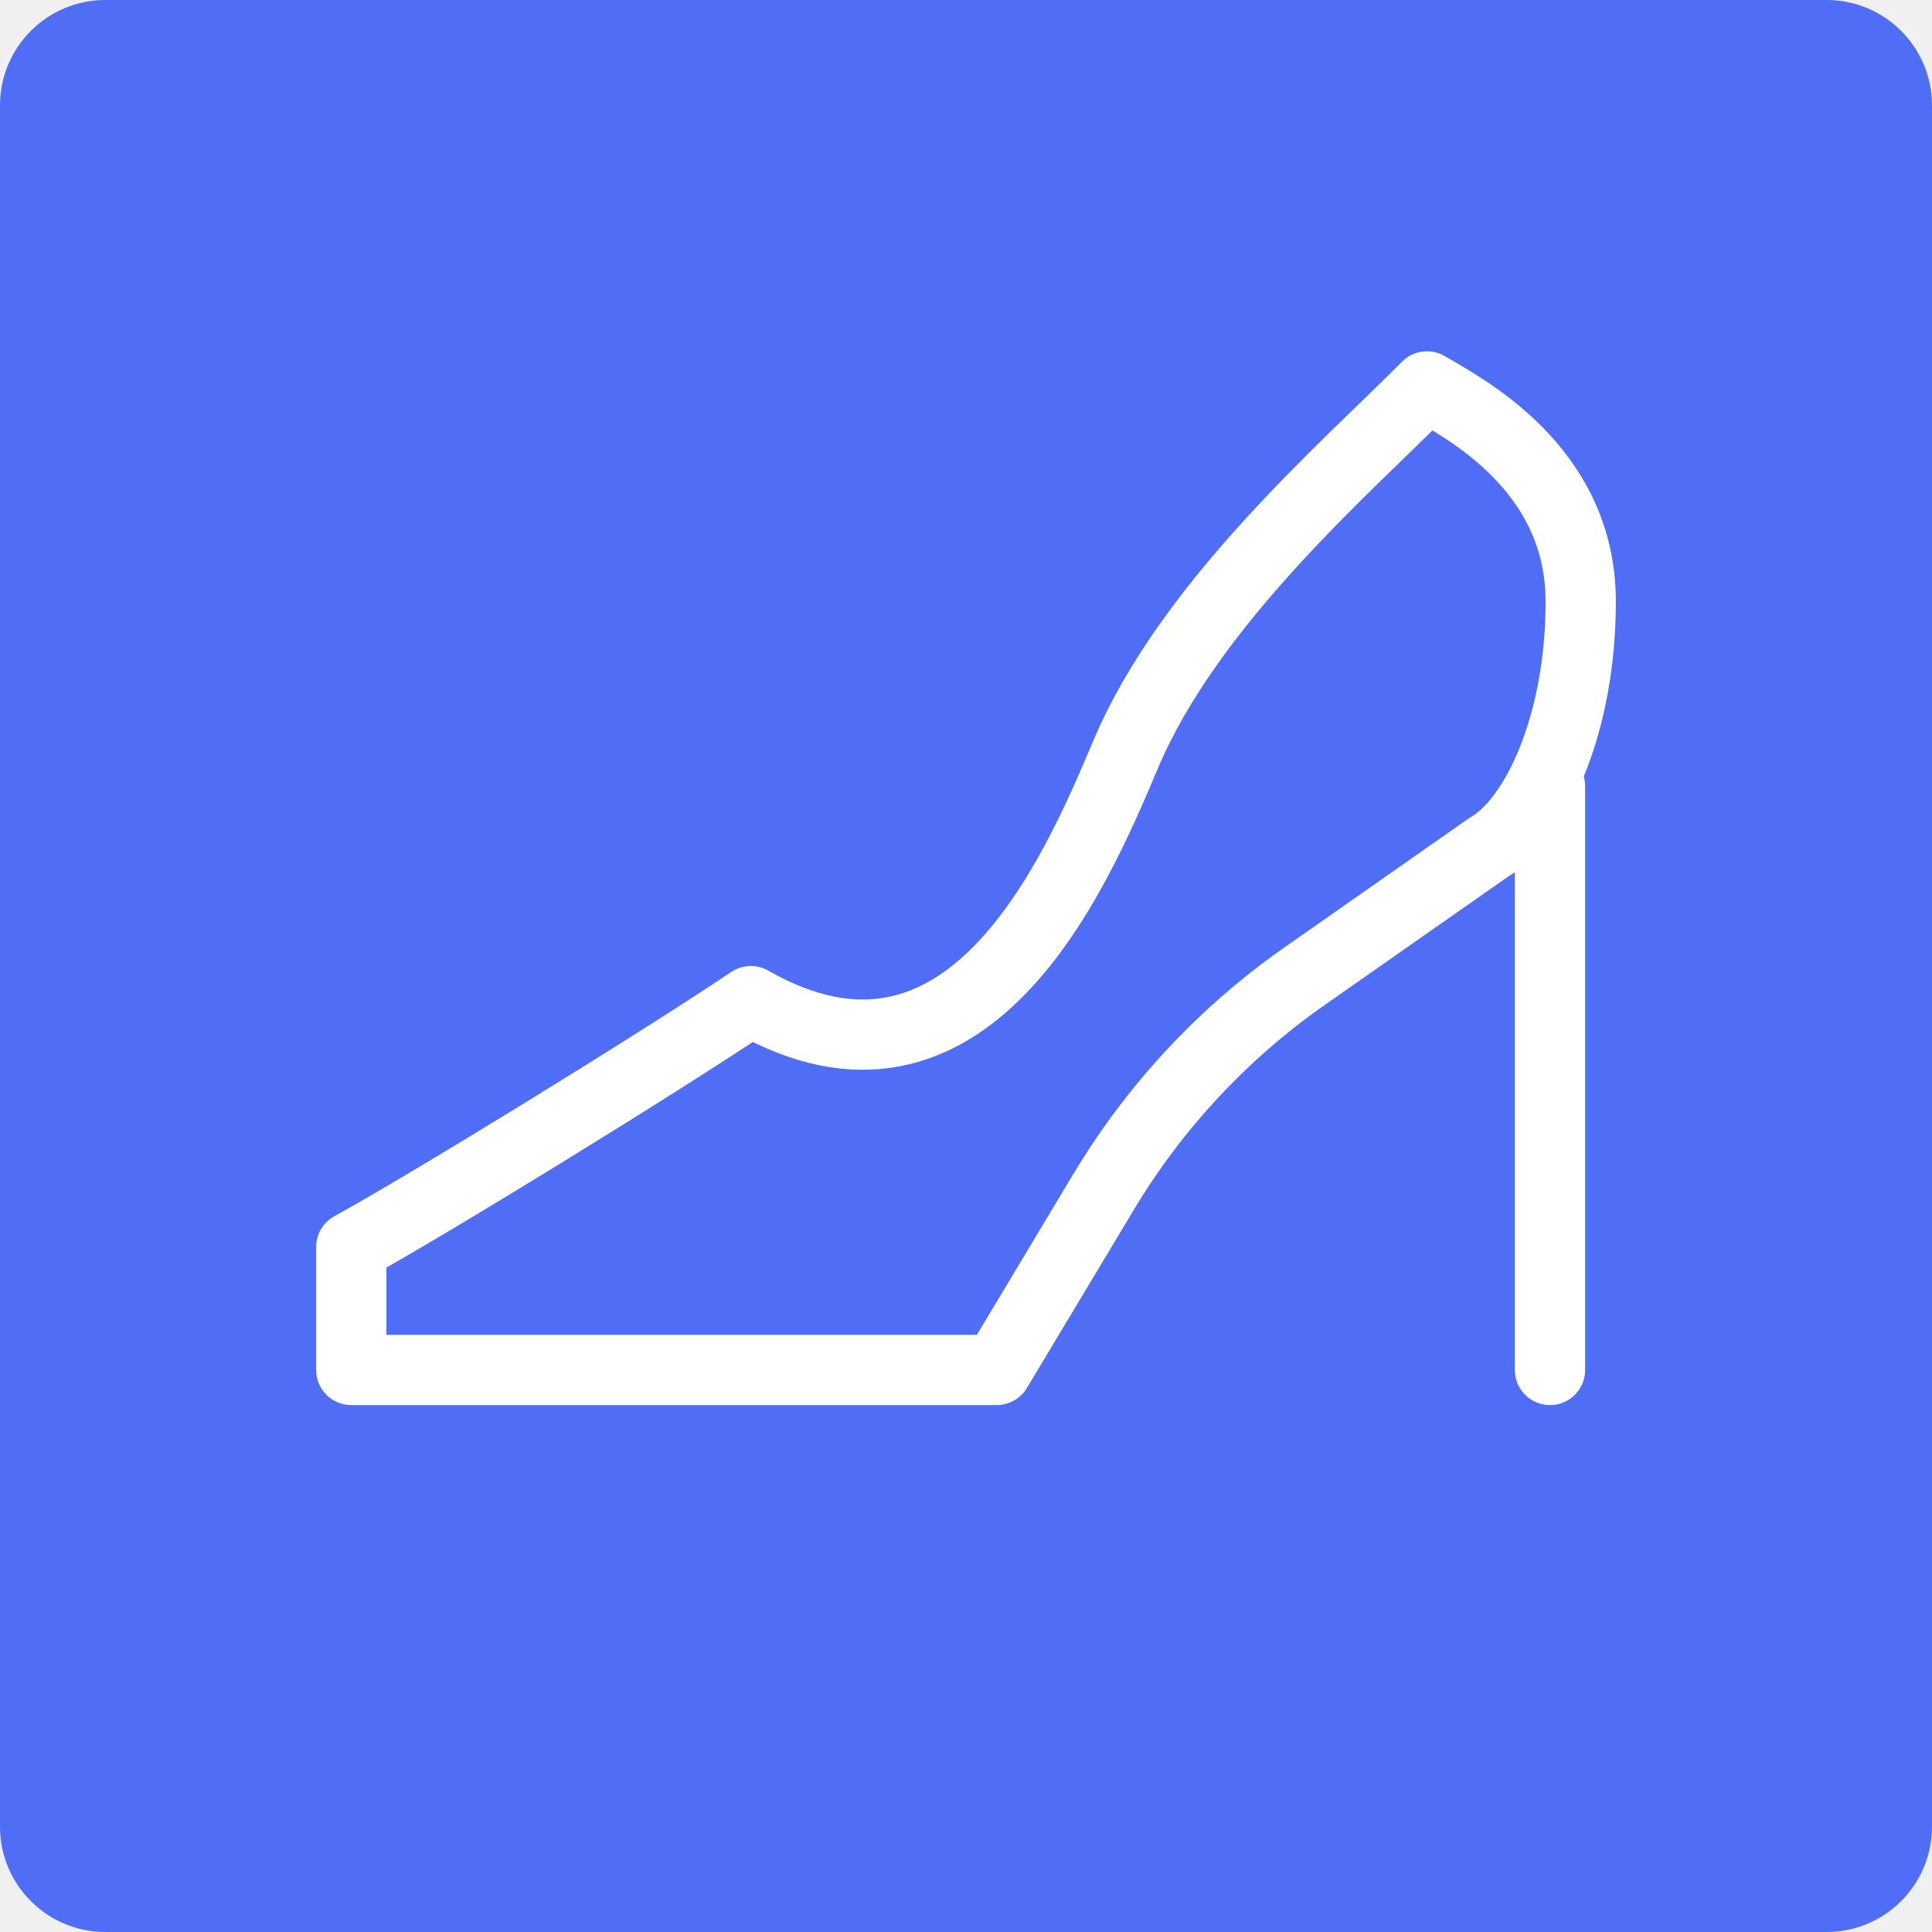
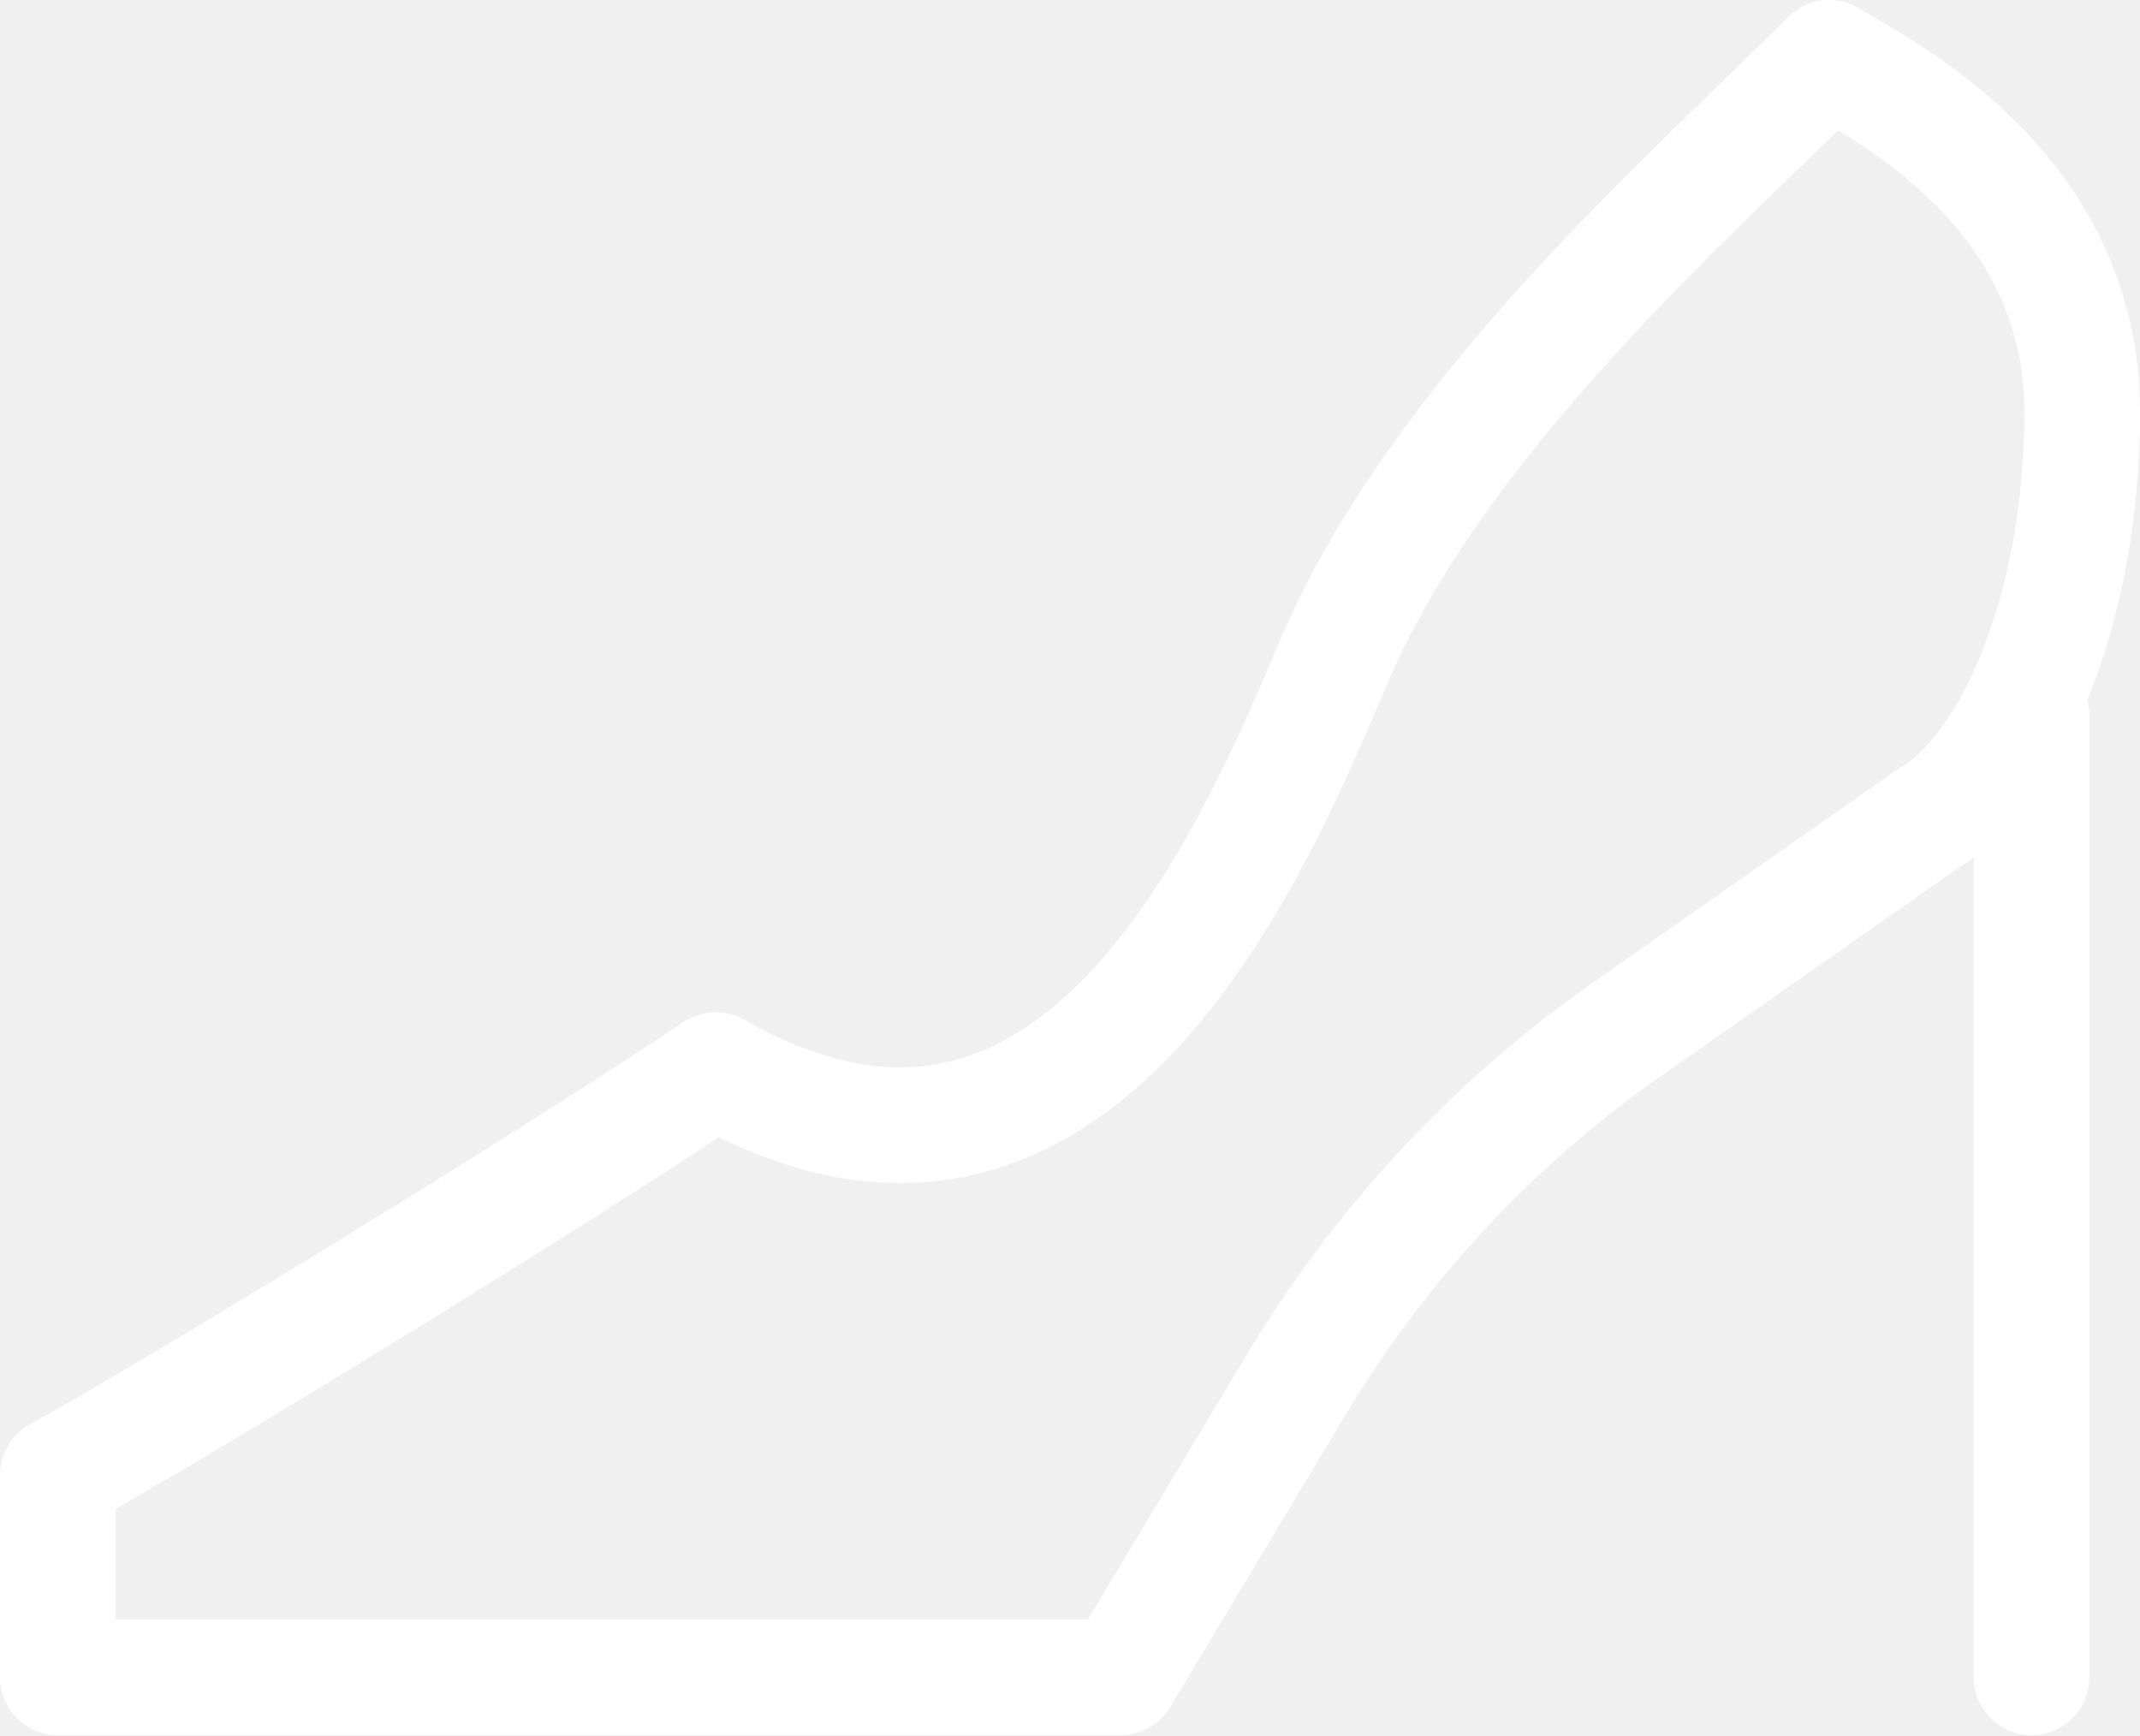
- <svg xmlns="http://www.w3.org/2000/svg" width="55" height="55" viewBox="0 0 55 55" fill="none">
-   <rect width="55" height="55" rx="3" fill="#506DF6" />
-   <path d="M44.125 22.375V39M32.035 21.5C33.856 17.172 38.306 13.334 40.625 11C41.591 11.584 45 13.278 45 17.125C45 20.625 43.727 23.347 42.375 24.125L37.136 27.792C34.821 29.413 32.874 31.503 31.42 33.926L28.375 39H10V35.5C12.125 34.334 18.593 30.366 21.375 28.5C27.5 32 30.562 25 32.035 21.5Z" stroke="white" stroke-width="2" stroke-linecap="round" stroke-linejoin="round" />
+ <svg xmlns="http://www.w3.org/2000/svg" width="37" height="30" viewBox="0 0 37 30" fill="none">
+   <path d="M35.125 12.375V29M23.035 11.5C24.856 7.172 29.306 3.334 31.625 1C32.591 1.584 36 3.279 36 7.125C36 10.625 34.727 13.347 33.375 14.125L28.136 17.792C25.821 19.413 23.874 21.503 22.42 23.926L19.375 29H1V25.5C3.125 24.334 9.592 20.366 12.375 18.5C18.5 22 21.562 15 23.035 11.5Z" stroke="white" stroke-width="2" stroke-linecap="round" stroke-linejoin="round" />
</svg>
